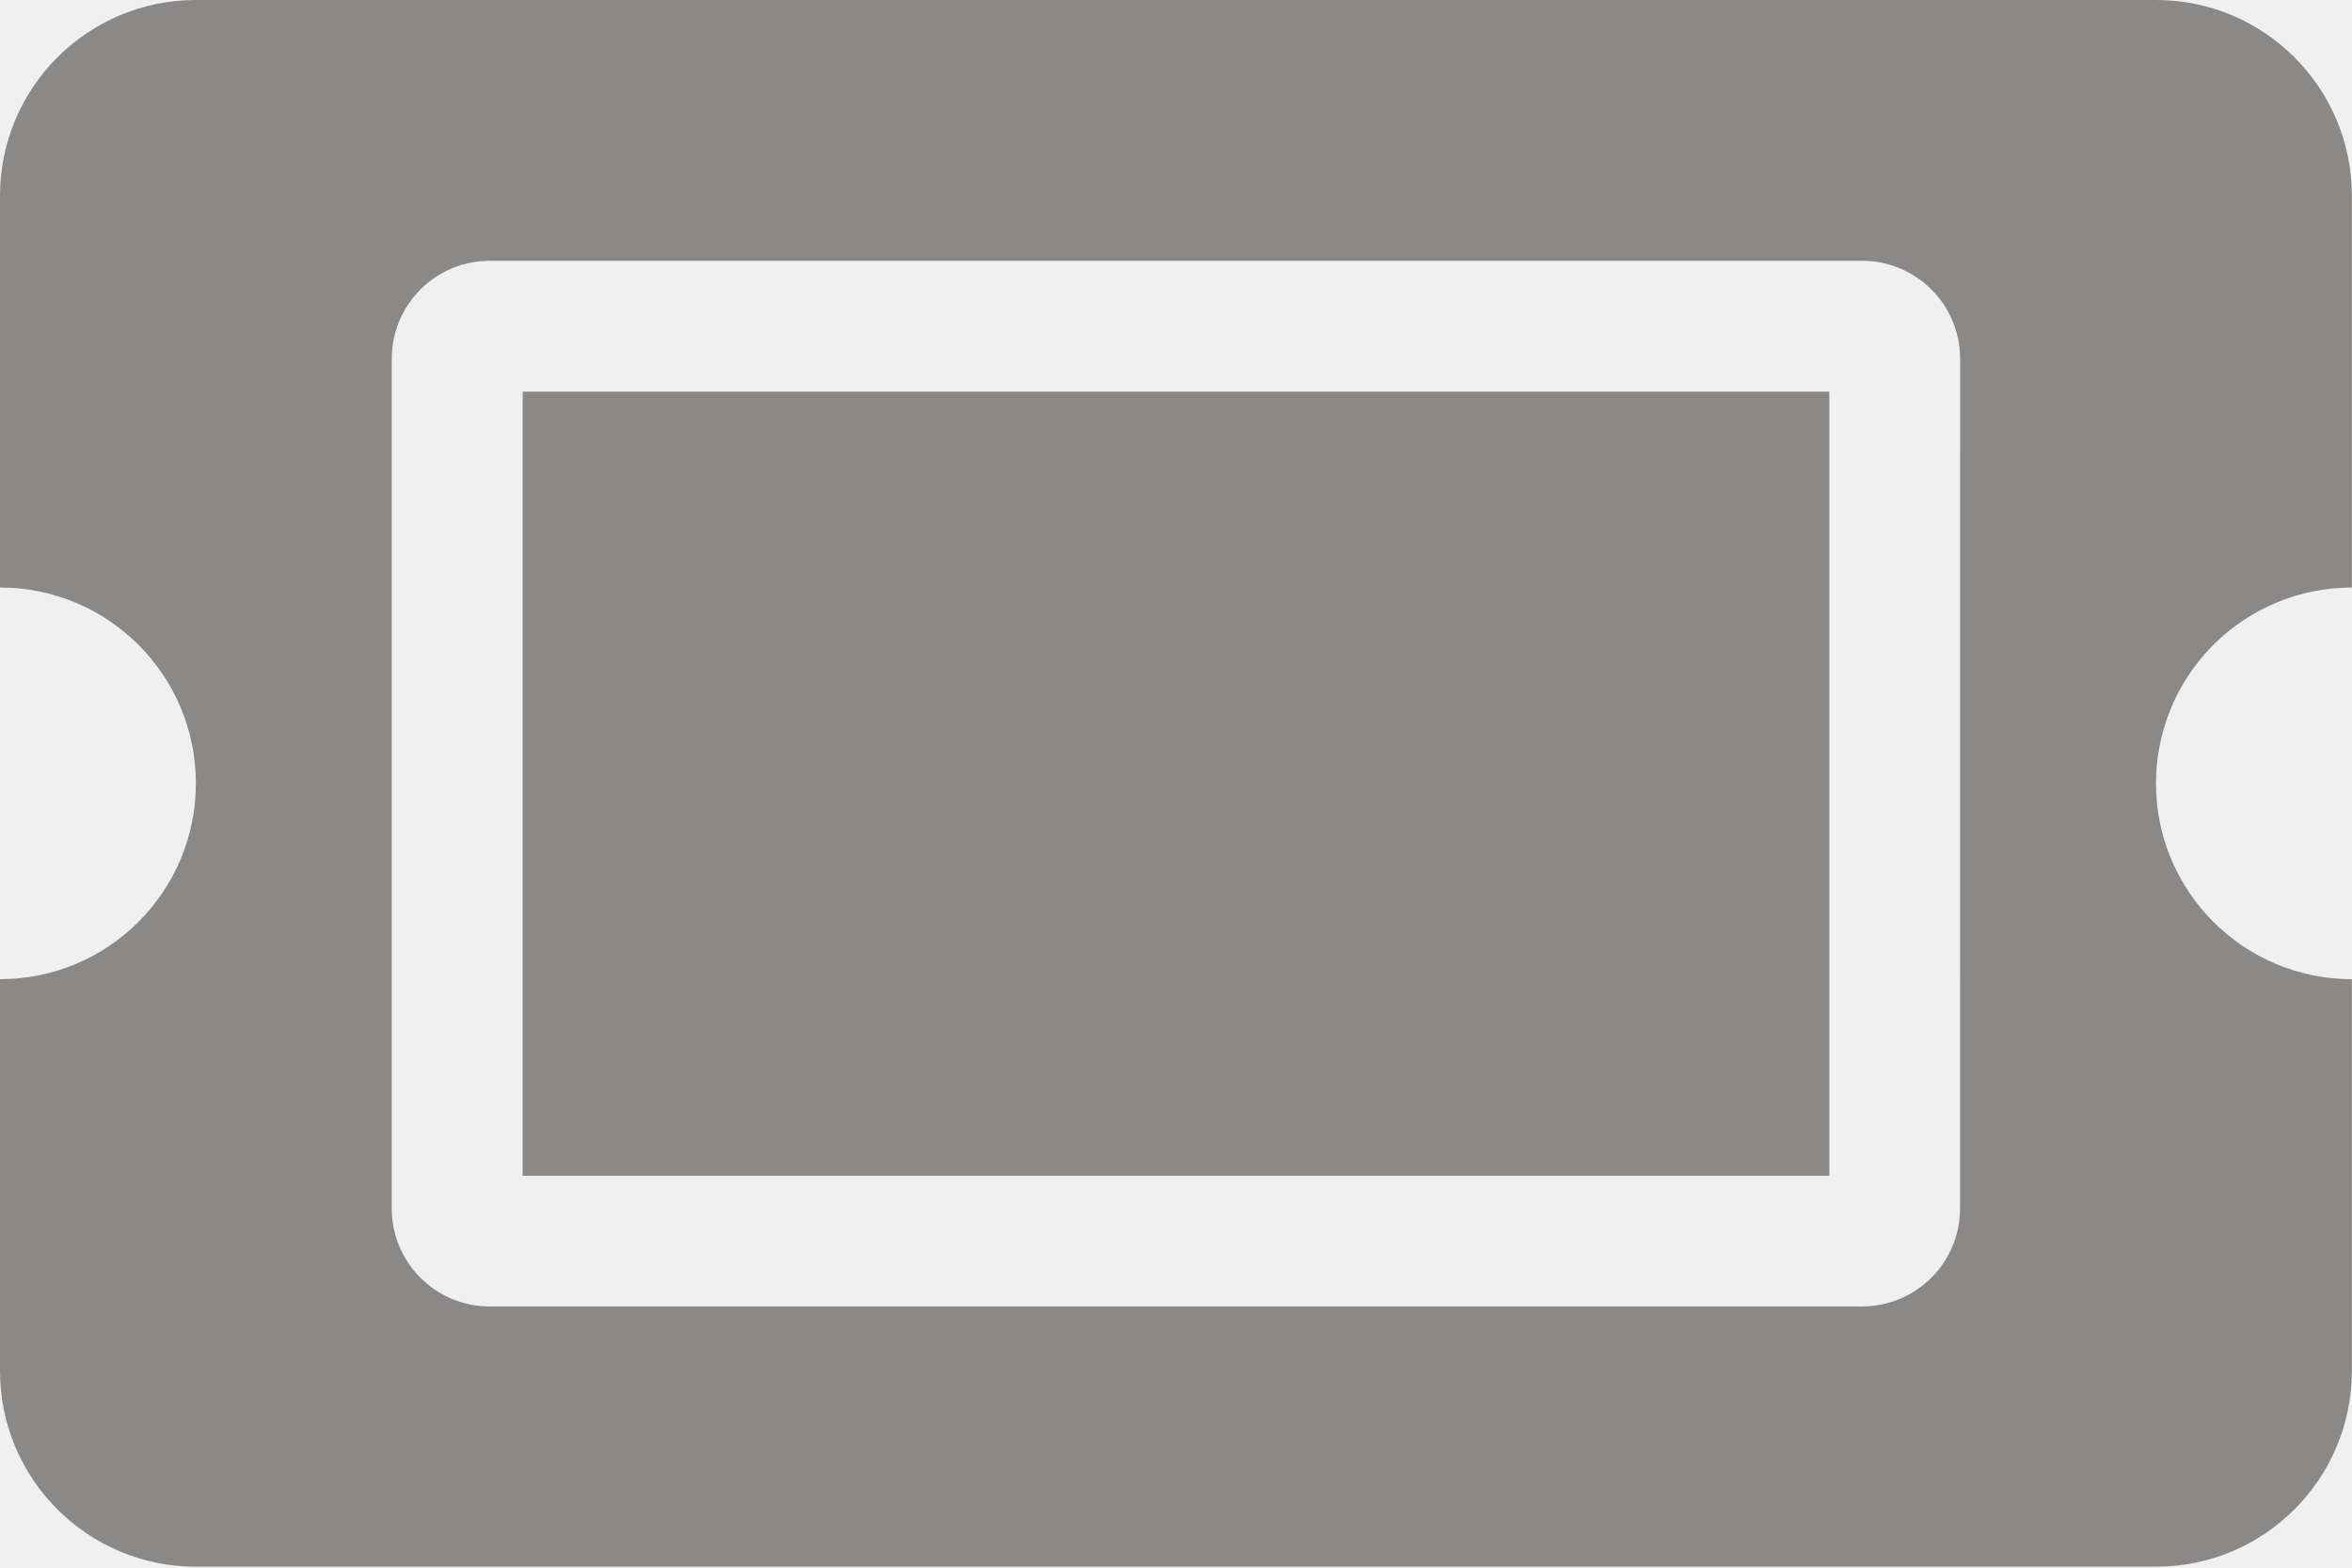
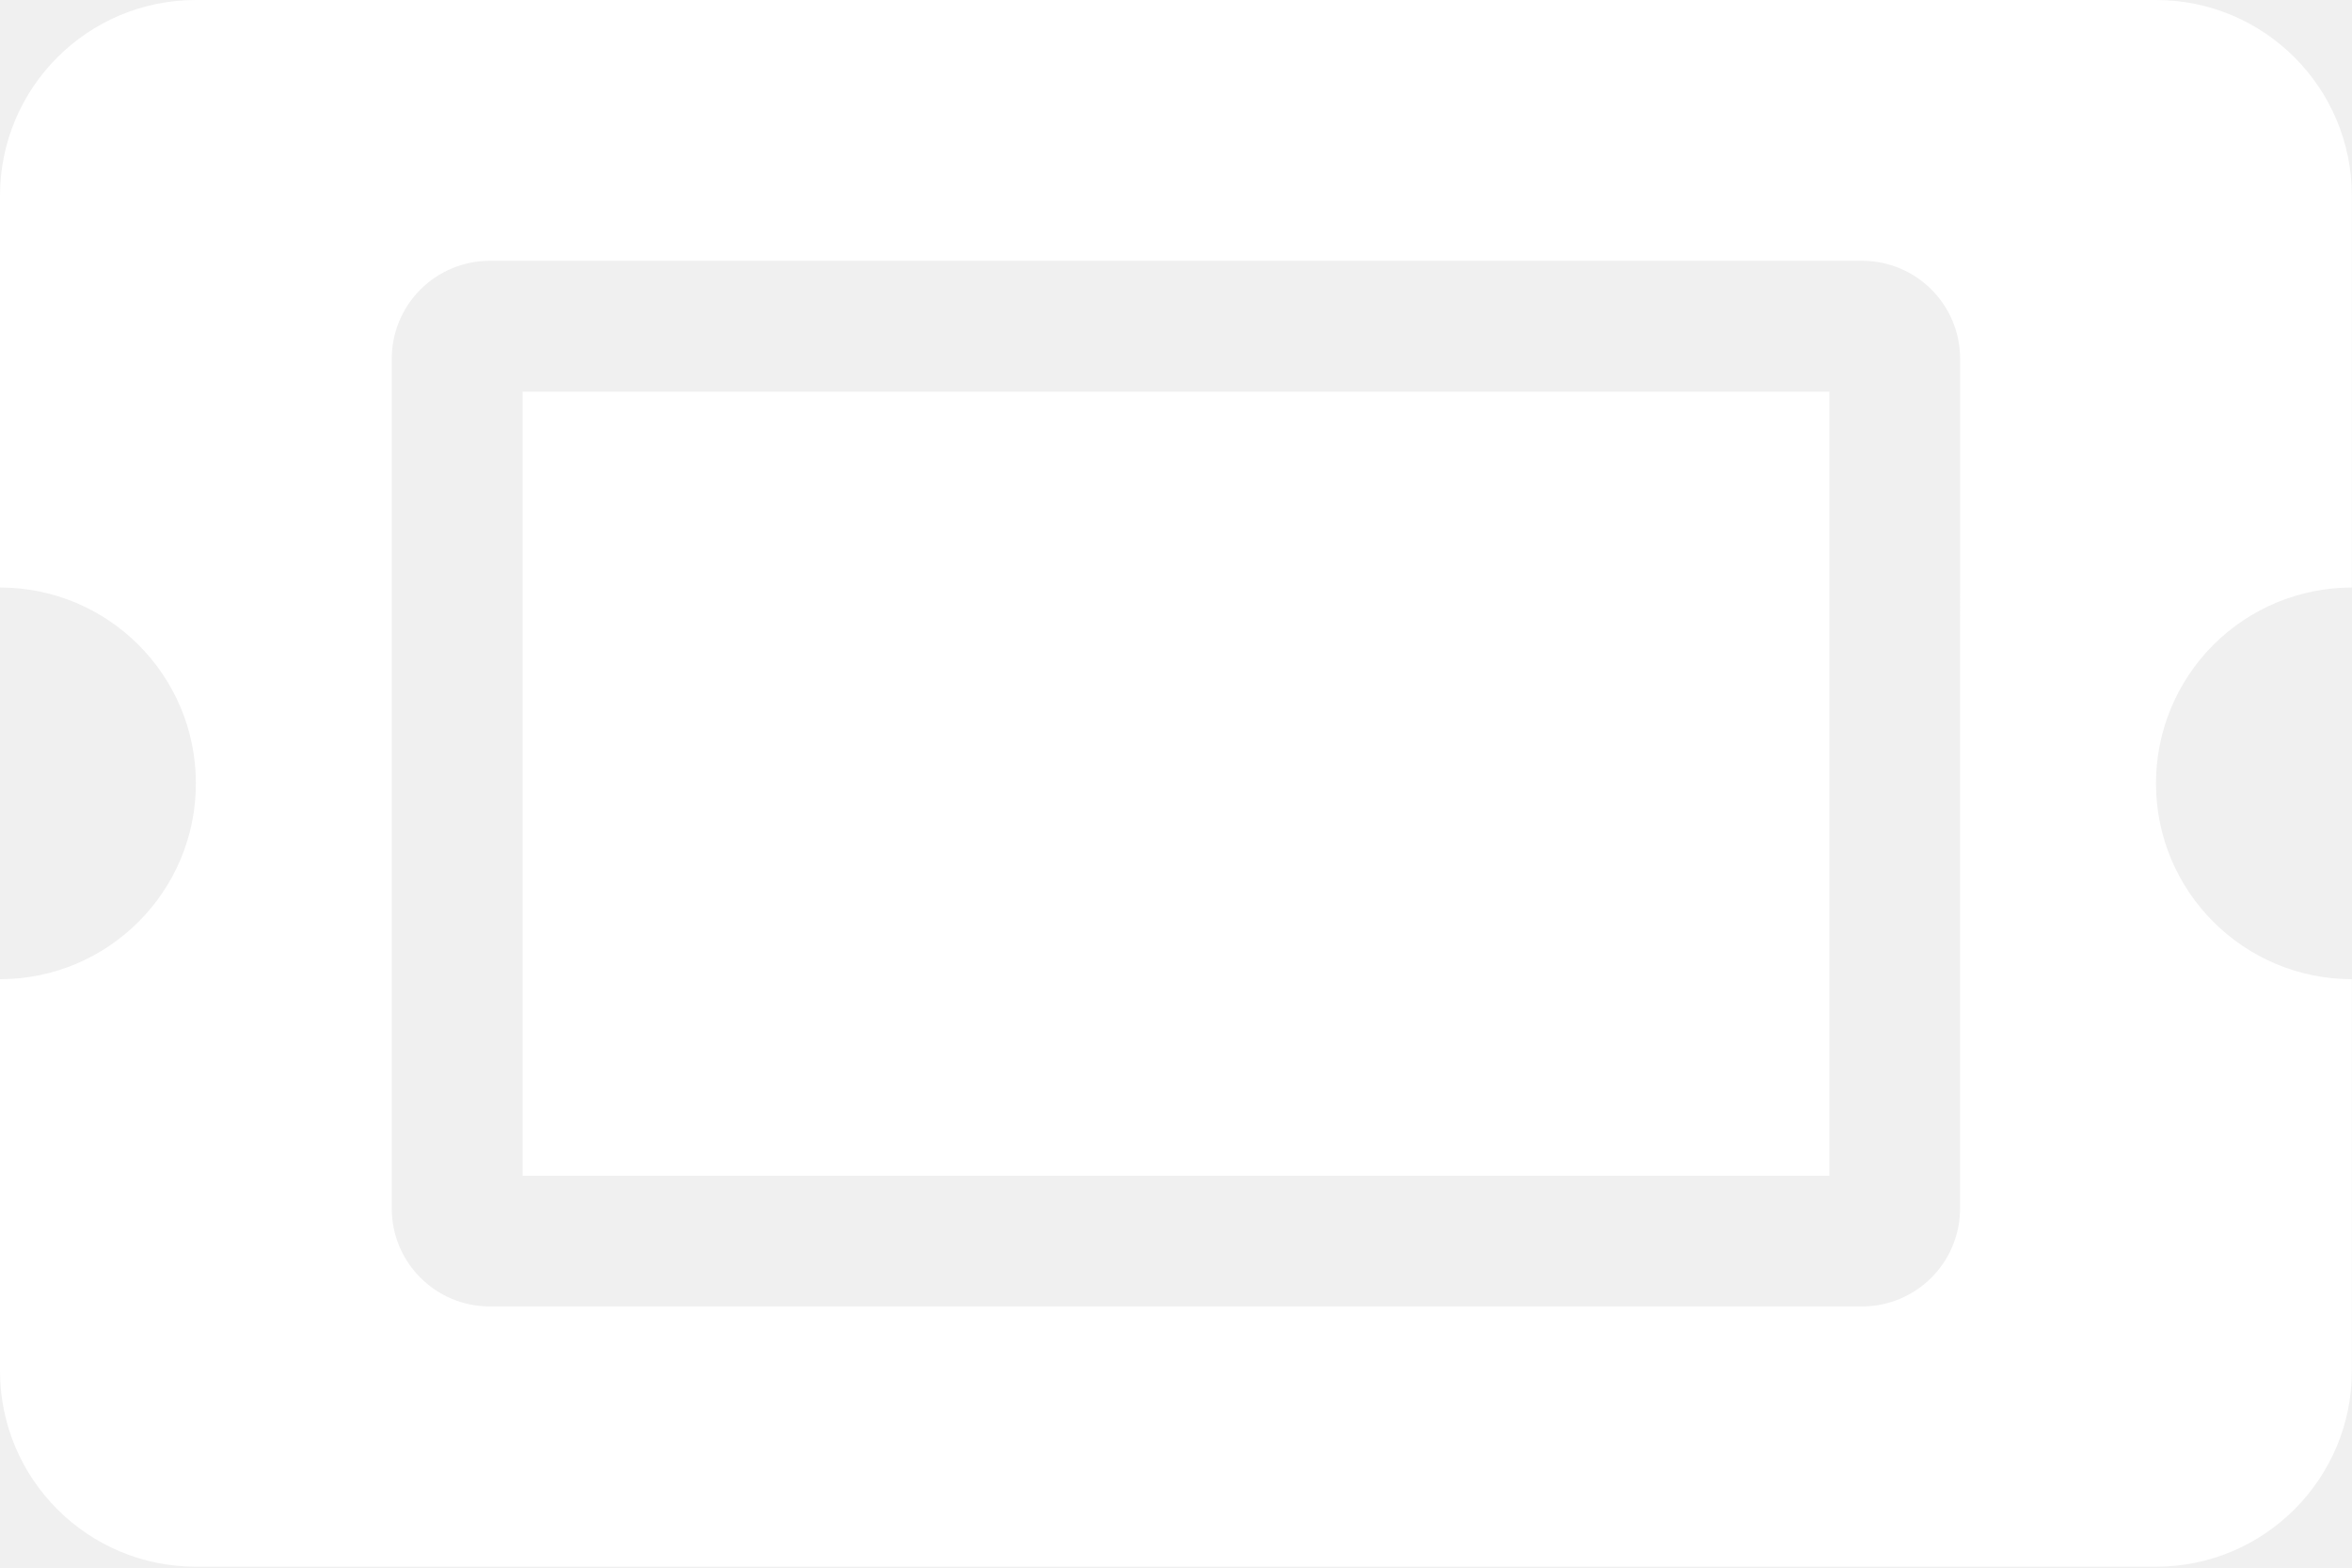
<svg xmlns="http://www.w3.org/2000/svg" width="34.822" height="23.215" viewBox="0 0 34.822 23.215">
-   <path id="Icon_awesome-ticket-alt" data-name="Icon awesome-ticket-alt" d="M7.738,10.3H27.084V21.911H7.738Zm24.182,5.8a2.9,2.9,0,0,0,2.9,2.9v5.8a2.9,2.9,0,0,1-2.9,2.9H2.9a2.9,2.9,0,0,1-2.9-2.9v-5.8a2.9,2.9,0,0,0,2.9-2.9,2.9,2.9,0,0,0-2.9-2.9V7.4A2.9,2.9,0,0,1,2.9,4.5H31.92a2.9,2.9,0,0,1,2.9,2.9v5.8A2.9,2.9,0,0,0,31.92,16.107Zm-2.9-6.287a1.451,1.451,0,0,0-1.451-1.451H7.255A1.451,1.451,0,0,0,5.8,9.82V22.395a1.451,1.451,0,0,0,1.451,1.451H27.568a1.451,1.451,0,0,0,1.451-1.451Z" transform="translate(0 -4.5)" fill="#8b8888" />
+   <path id="Icon_awesome-ticket-alt" data-name="Icon awesome-ticket-alt" d="M7.738,10.3H27.084V21.911H7.738Zm24.182,5.8a2.9,2.9,0,0,0,2.9,2.9v5.8a2.9,2.9,0,0,1-2.9,2.9H2.9a2.9,2.9,0,0,1-2.9-2.9v-5.8a2.9,2.9,0,0,0,2.9-2.9,2.9,2.9,0,0,0-2.9-2.9V7.4A2.9,2.9,0,0,1,2.9,4.5H31.92a2.9,2.9,0,0,1,2.9,2.9v5.8A2.9,2.9,0,0,0,31.92,16.107Zm-2.9-6.287a1.451,1.451,0,0,0-1.451-1.451H7.255A1.451,1.451,0,0,0,5.8,9.82V22.395a1.451,1.451,0,0,0,1.451,1.451H27.568a1.451,1.451,0,0,0,1.451-1.451Z" transform="translate(0 -4.5)" fill="#ffffff" />
</svg>
